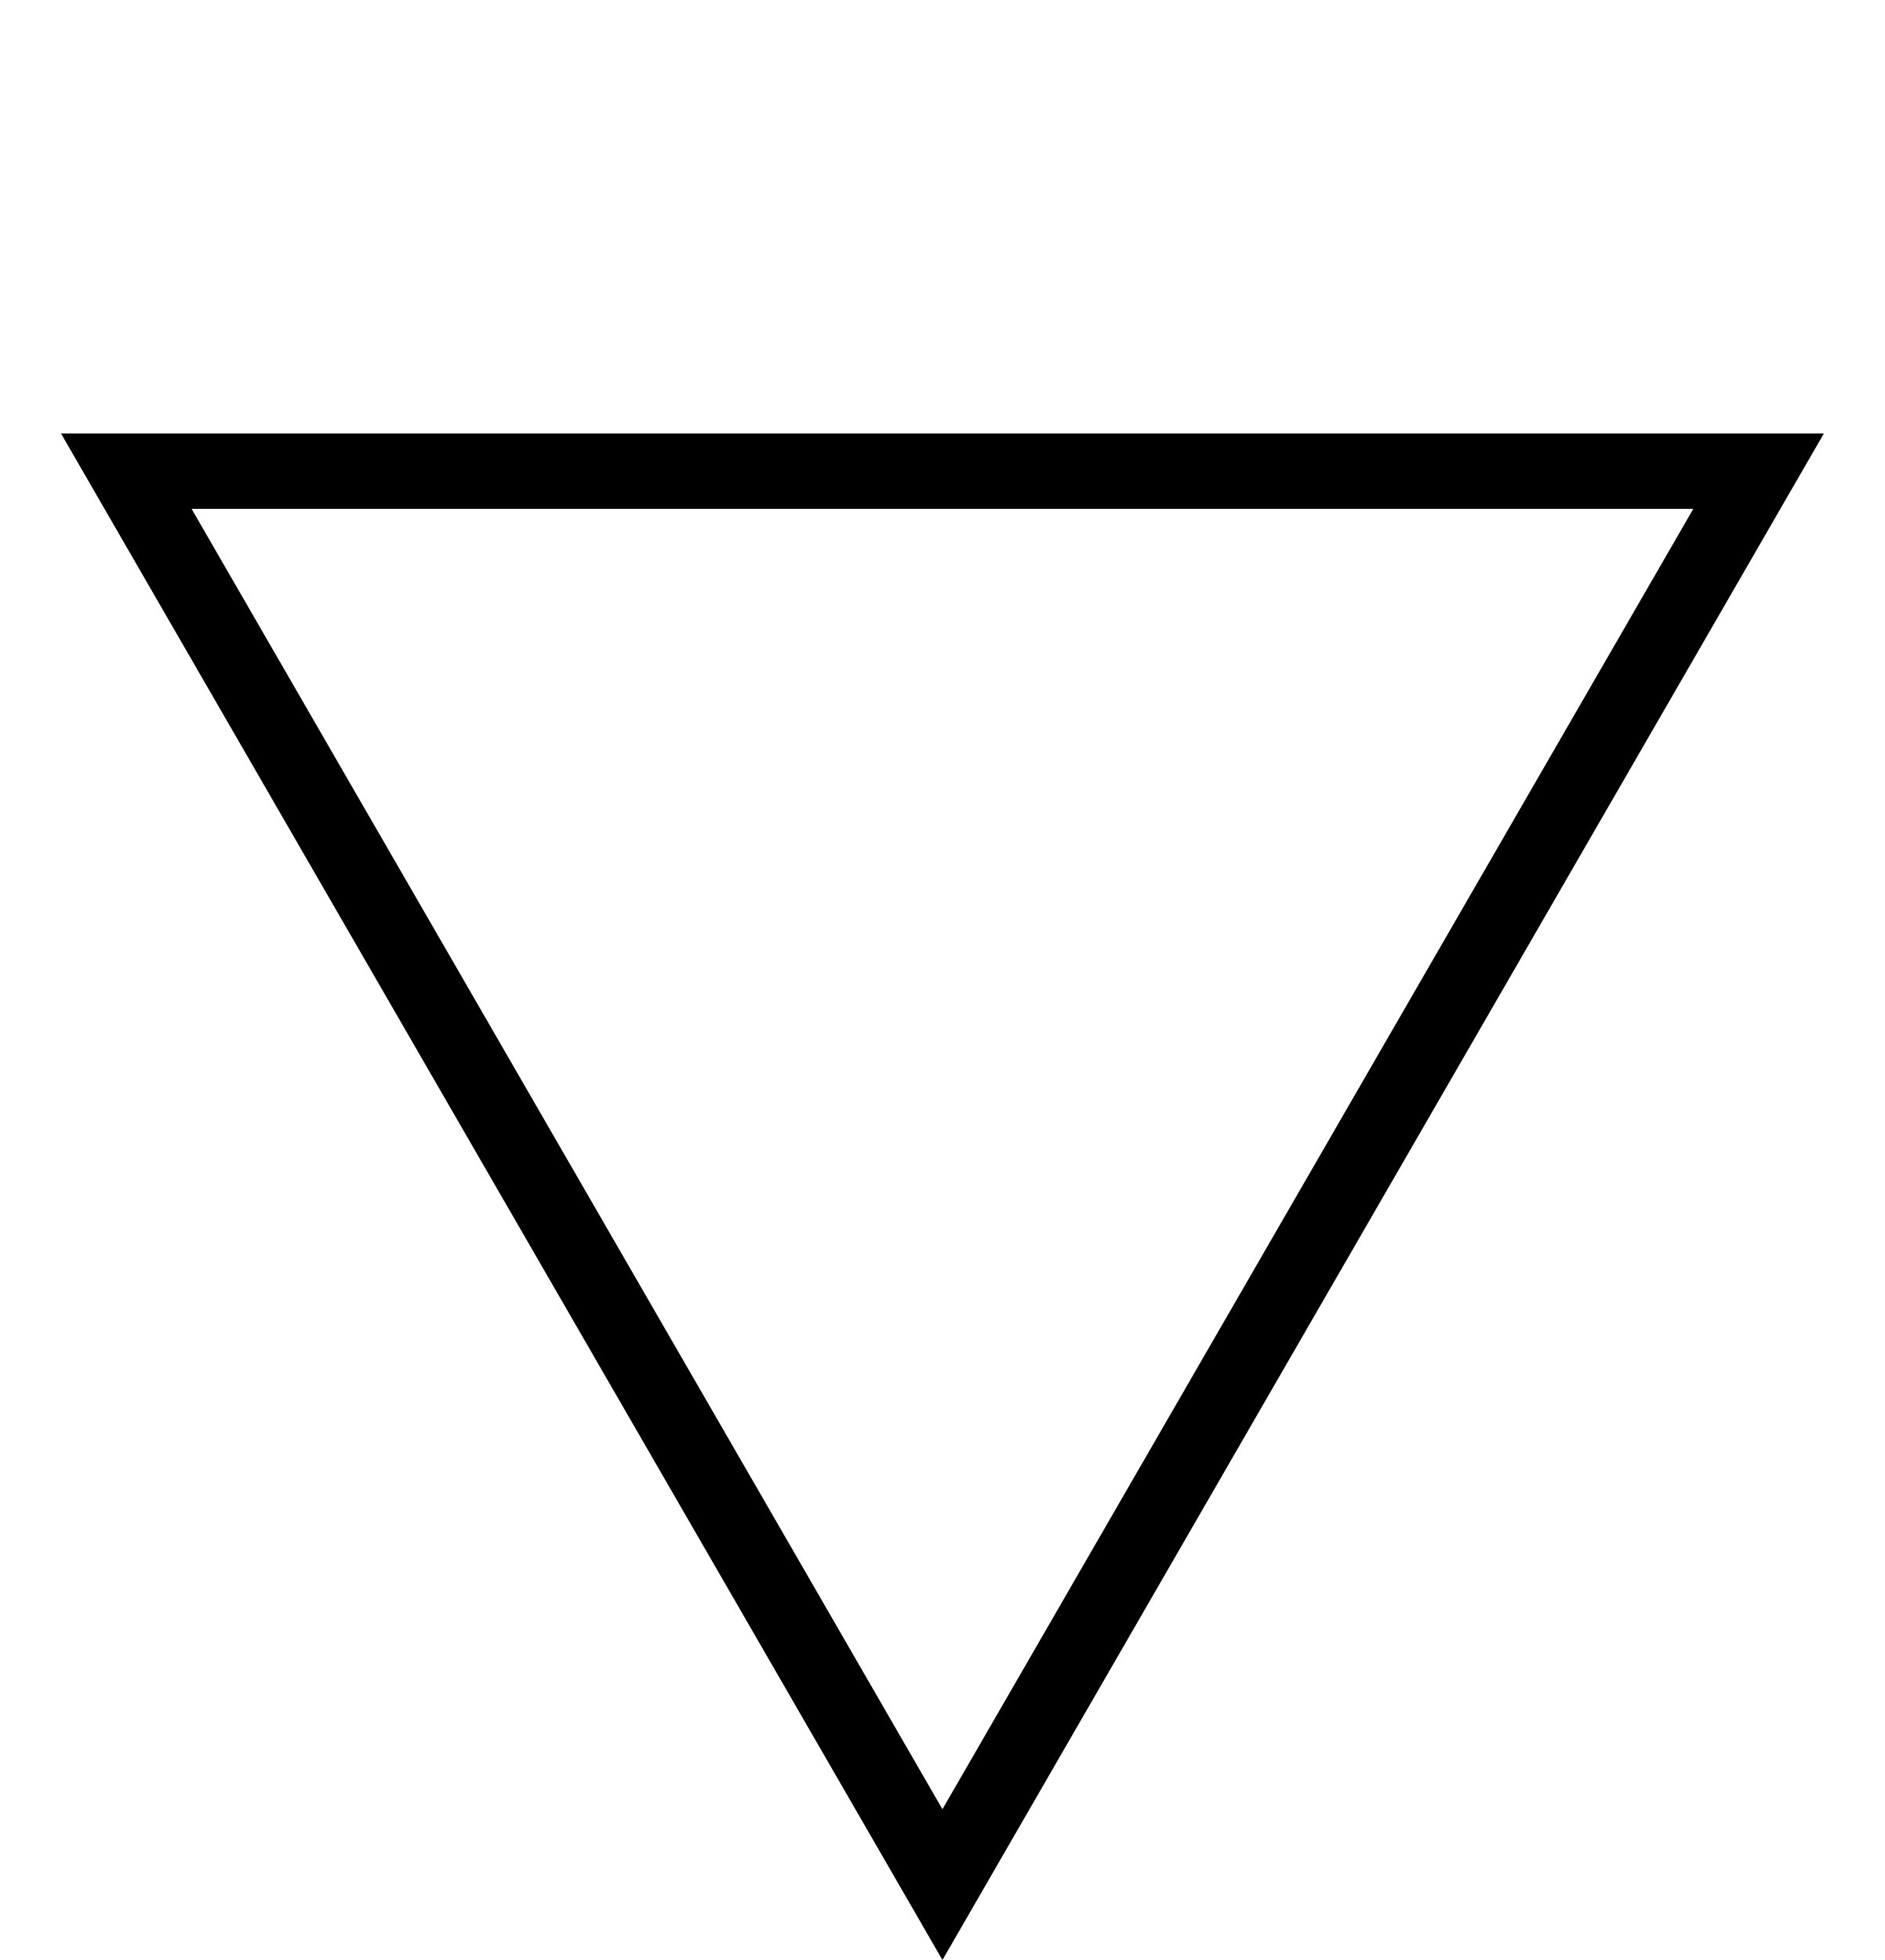
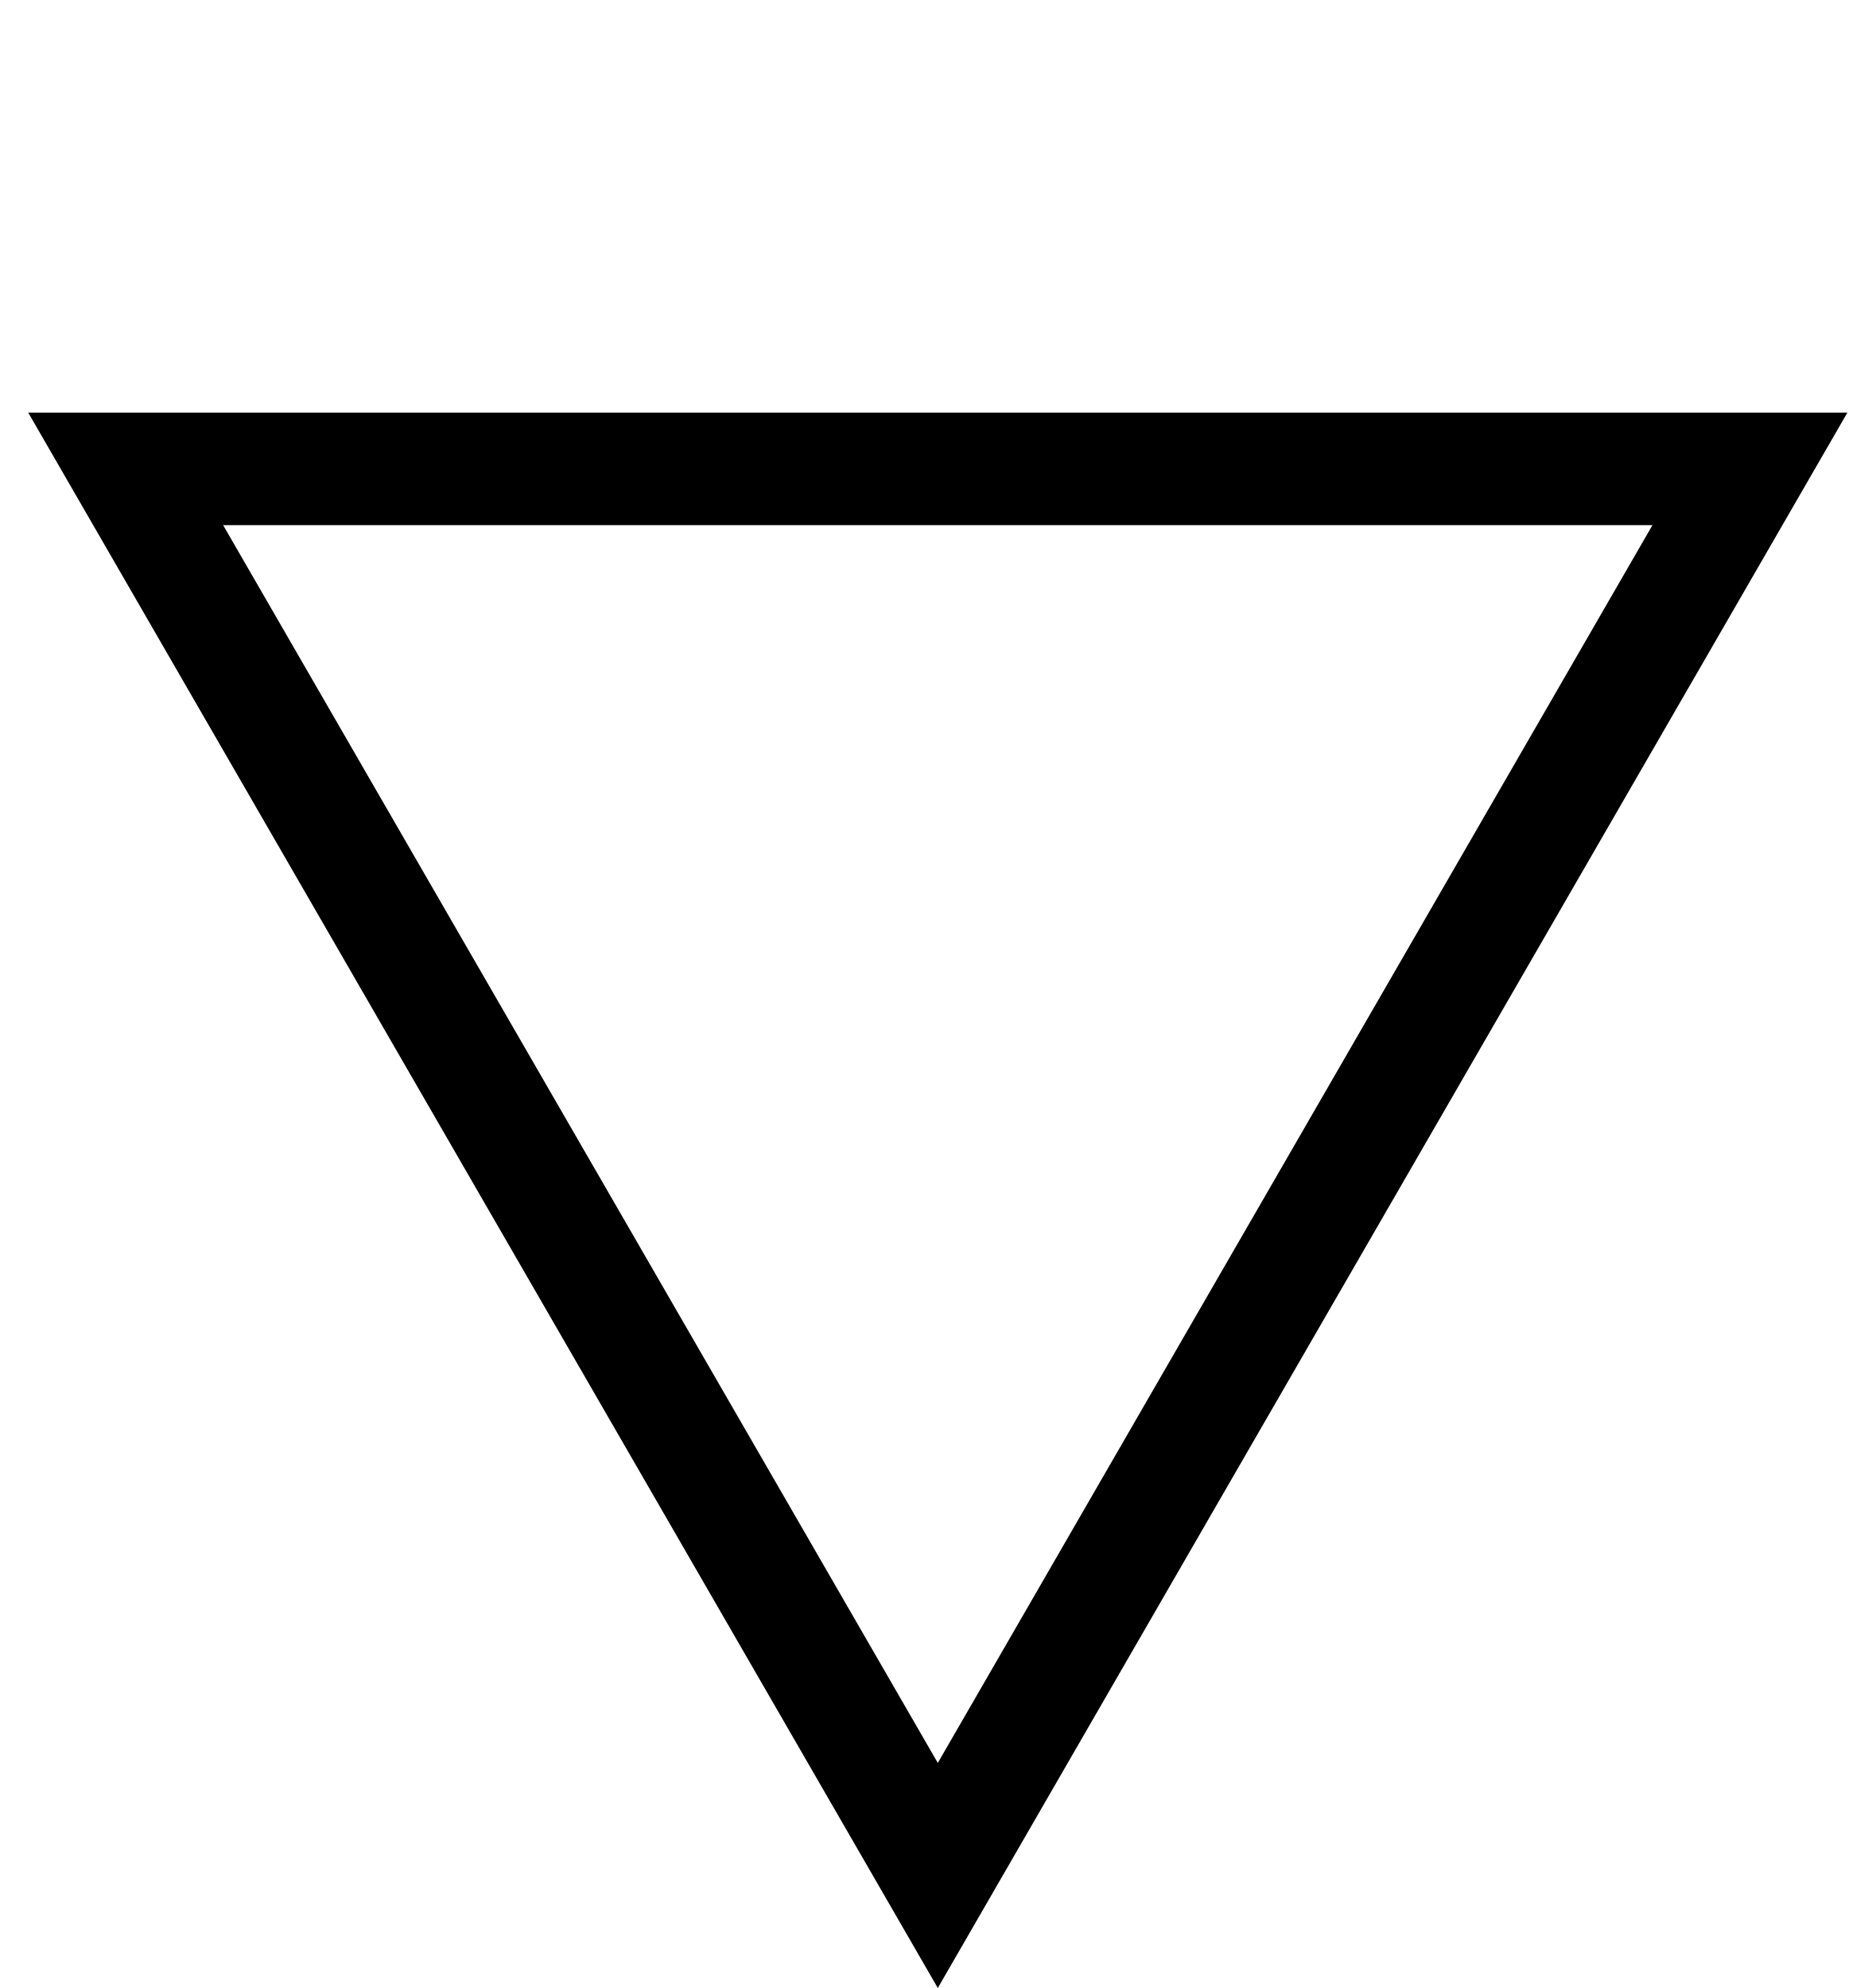
- <svg xmlns="http://www.w3.org/2000/svg" baseProfile="full" height="26.0" version="1.1" width="25.0">
+ <svg xmlns="http://www.w3.org/2000/svg" baseProfile="full" height="26.5" version="1.1" width="25.0">
  <defs />
-   <polygon fill="none" points="12.5,25.0 1.675,6.25 23.325,6.25" stroke="black" stroke-width="1" />
+   <polygon fill="none" points="12.5,25.0 1.675,6.25 23.325,6.25" stroke="black" stroke-width="1.5" />
</svg>
